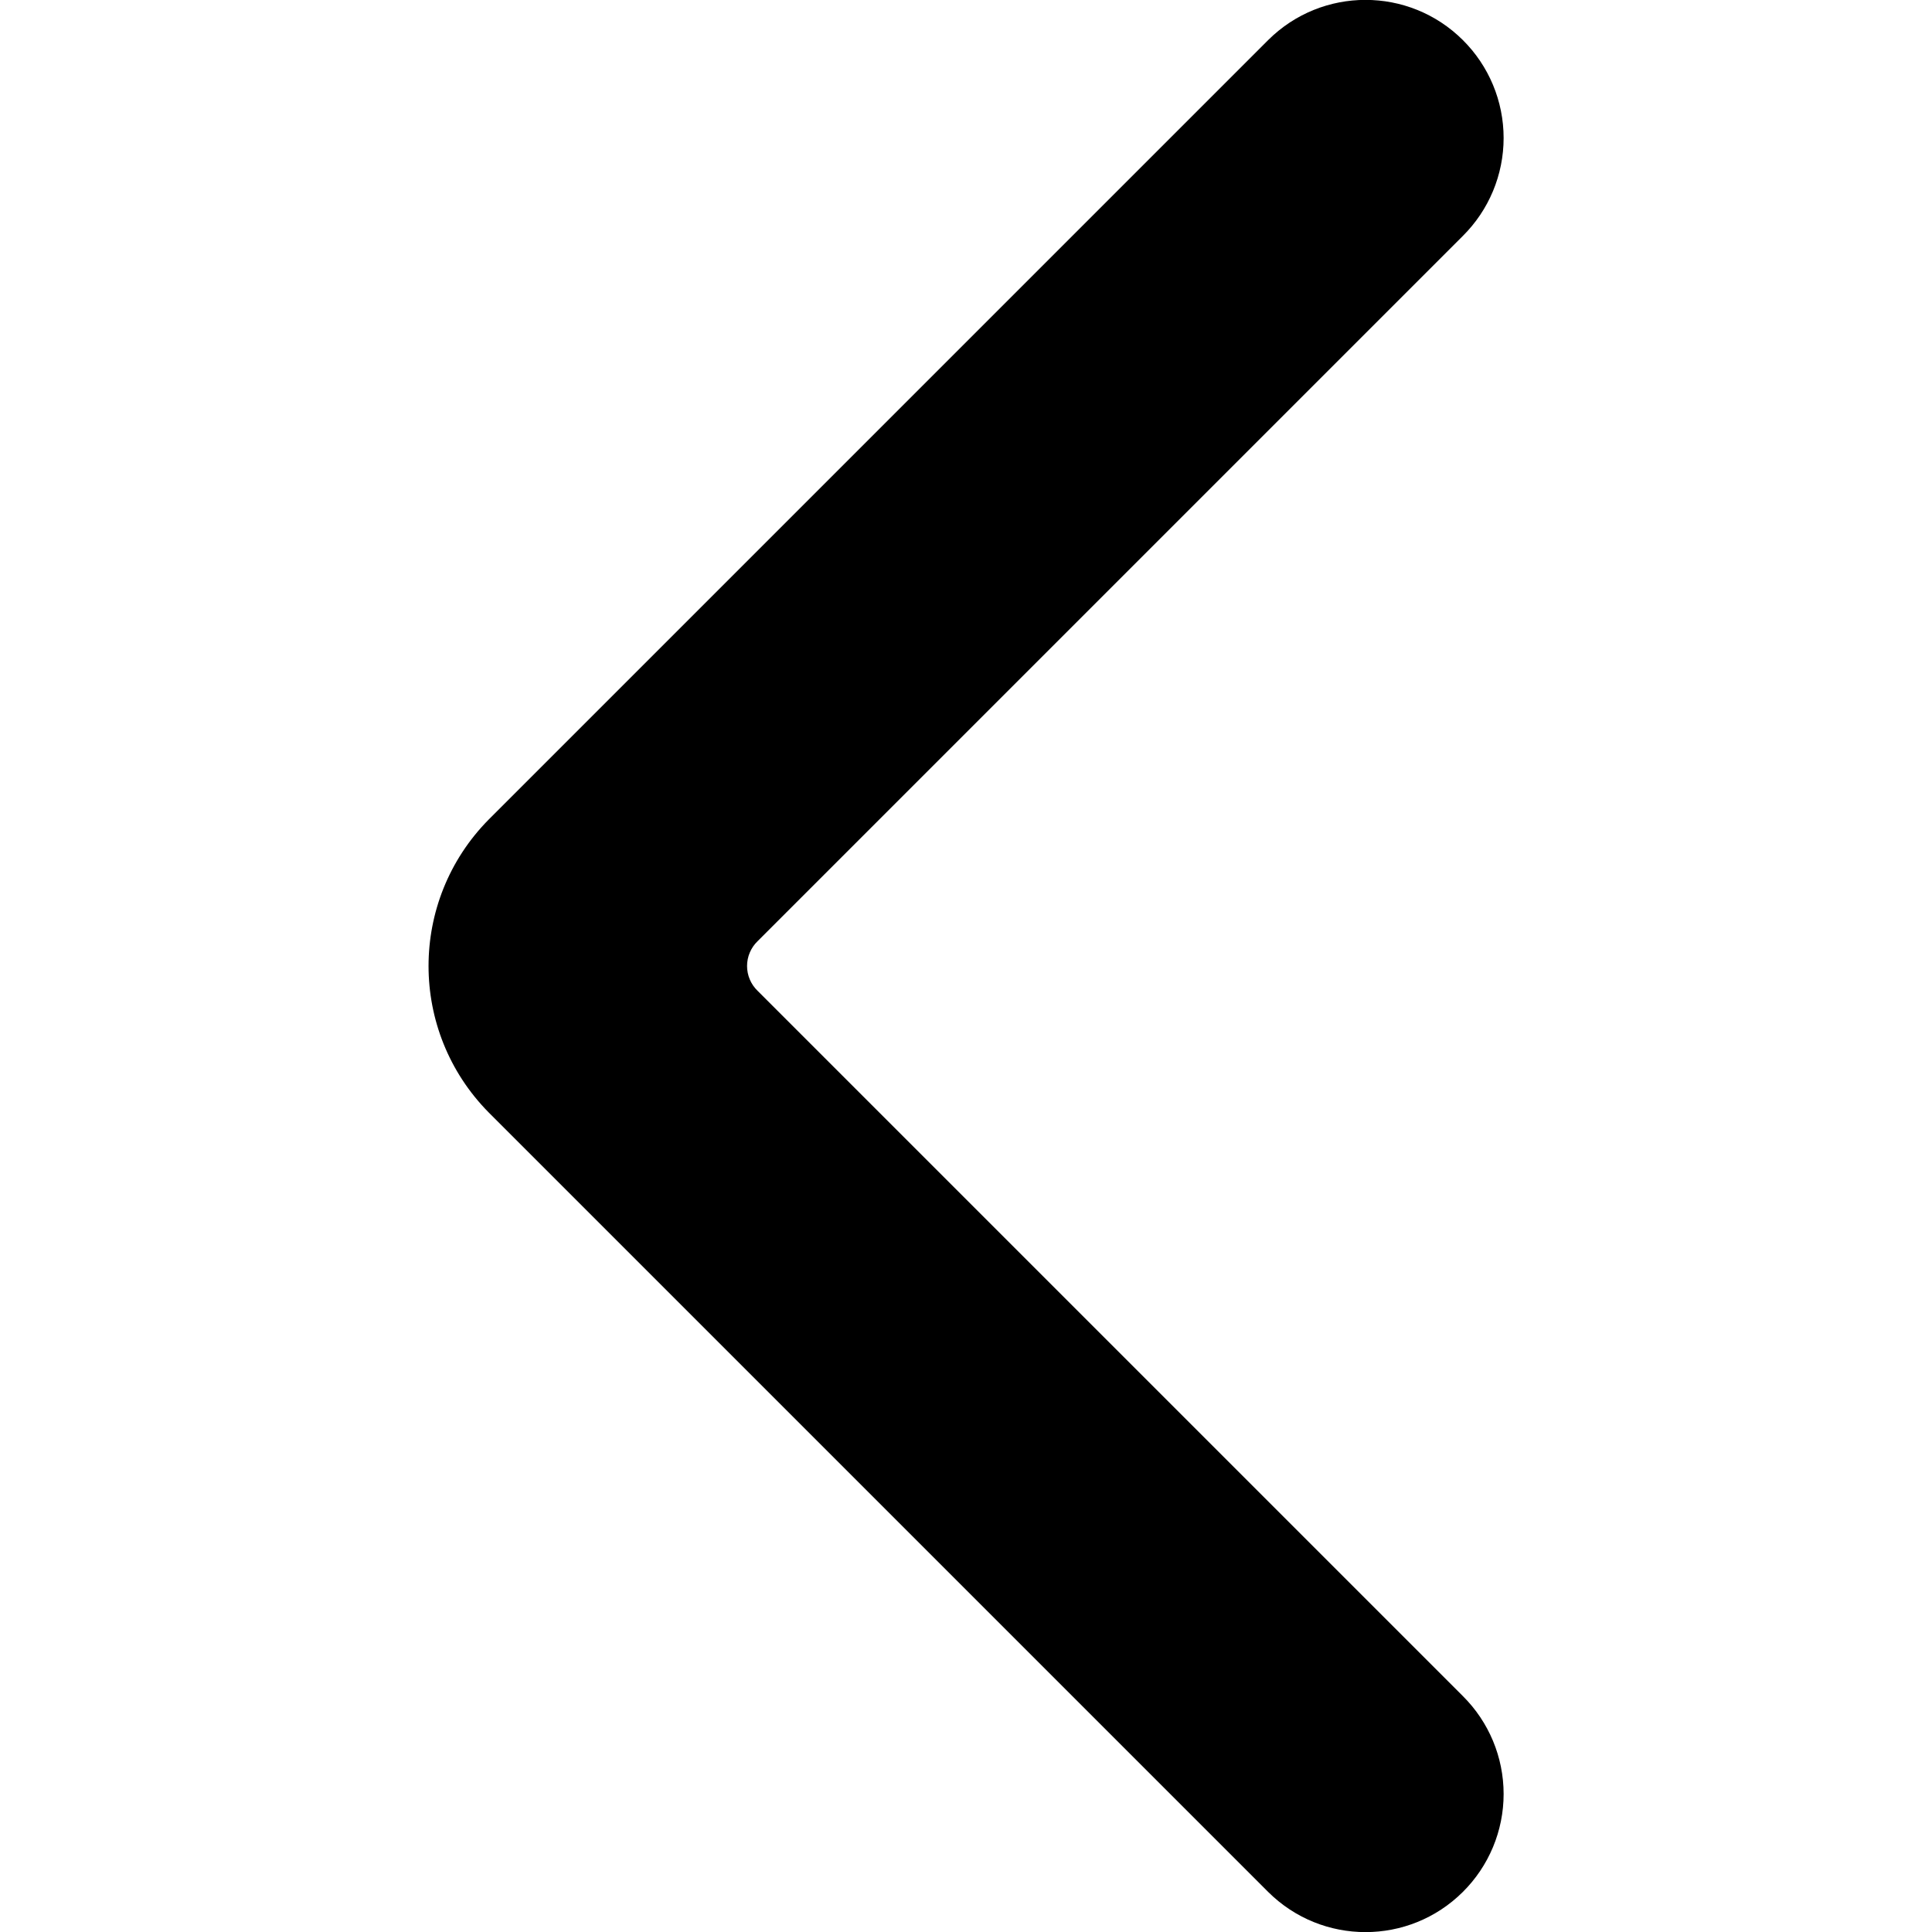
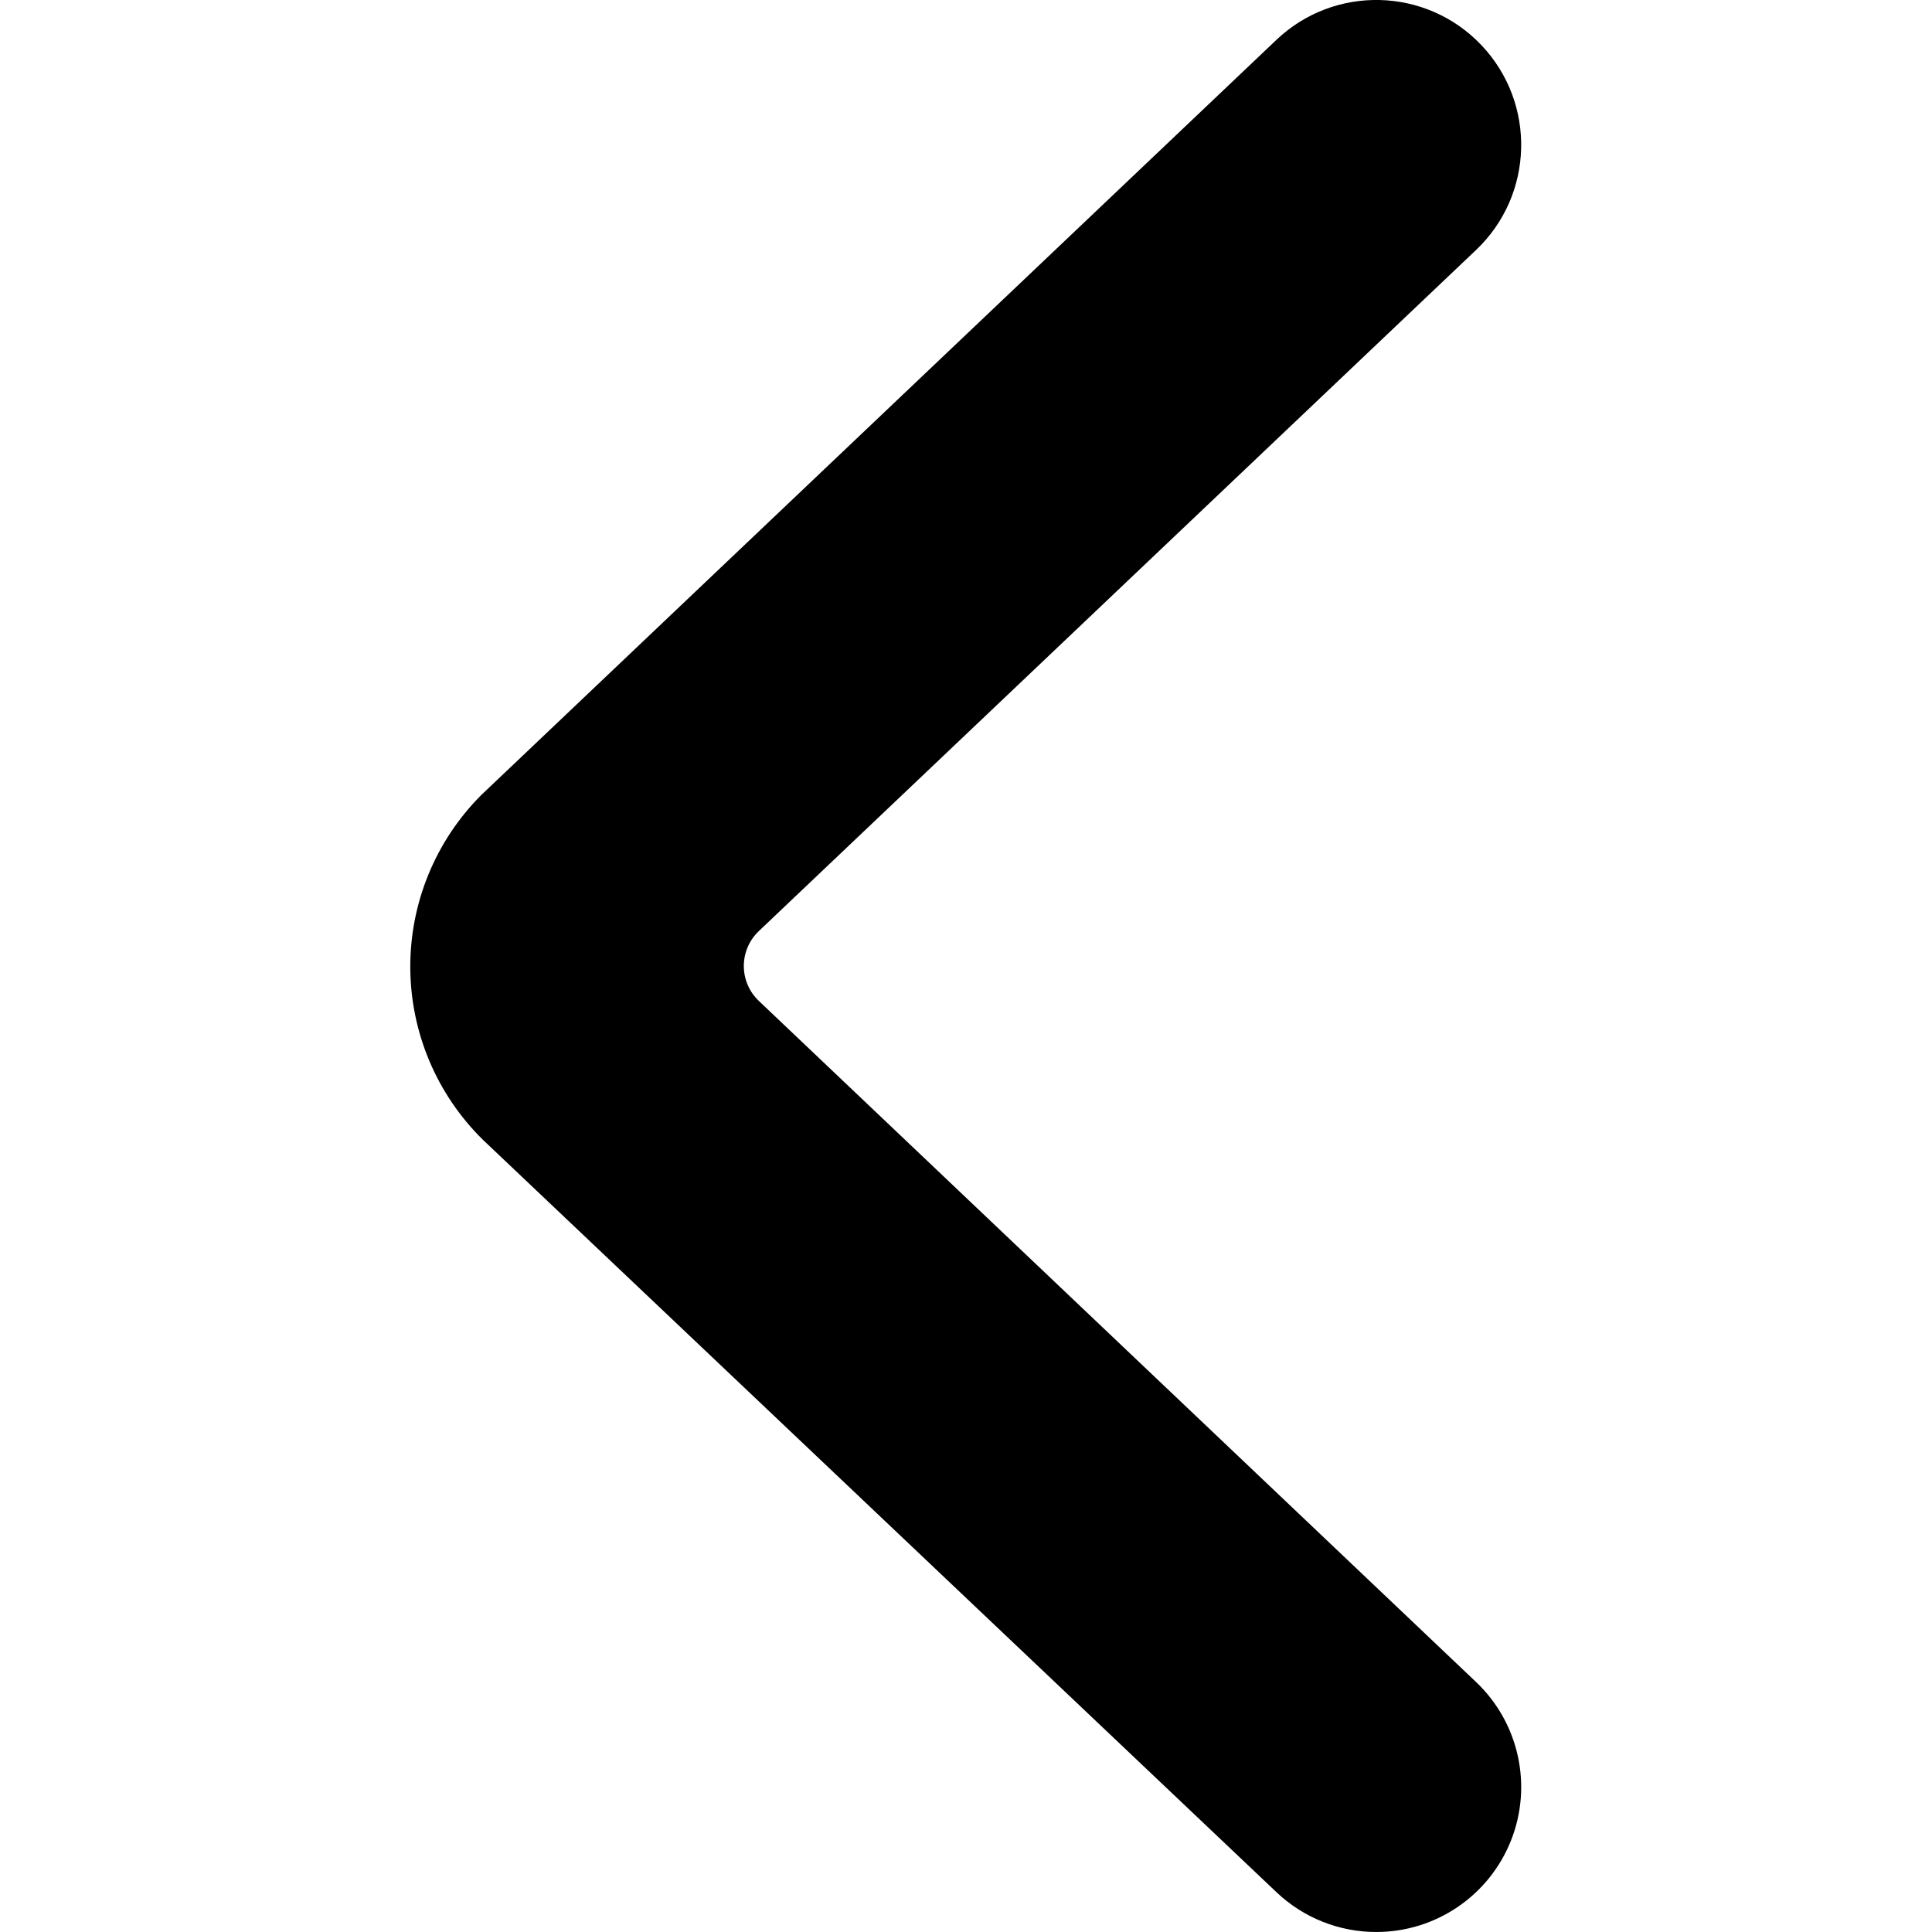
- <svg xmlns="http://www.w3.org/2000/svg" viewBox="0 0 48 48">
-   <g transform="matrix(3.428571,0,0,3.428571,0,0)">
-     <path d="M5.49,7.18a.25.25,0,0,1,0-.36L10.6,1.71a1,1,0,0,0,0-1.42,1,1,0,0,0-1.41,0L3.54,5.94a1.51,1.51,0,0,0,0,2.12l5.65,5.65a1,1,0,0,0,1.41,0,1,1,0,0,0,0-1.42Z" />
-   </g>
+ <svg xmlns="http://www.w3.org/2000/svg" viewBox="0 0 10 10">
+   <path d="M7.124,10a.749.749,0,0,1-.517-.206L2.5,5.9A1.257,1.257,0,0,1,2.49,4.116L6.607.206A.75.75,0,1,1,7.64,1.294L3.928,4.819a.249.249,0,0,0,0,.362L7.64,8.706A.75.75,0,0,1,7.124,10Z" stroke-linecap="round" stroke-linejoin="round" stroke-width="0" />
</svg>
